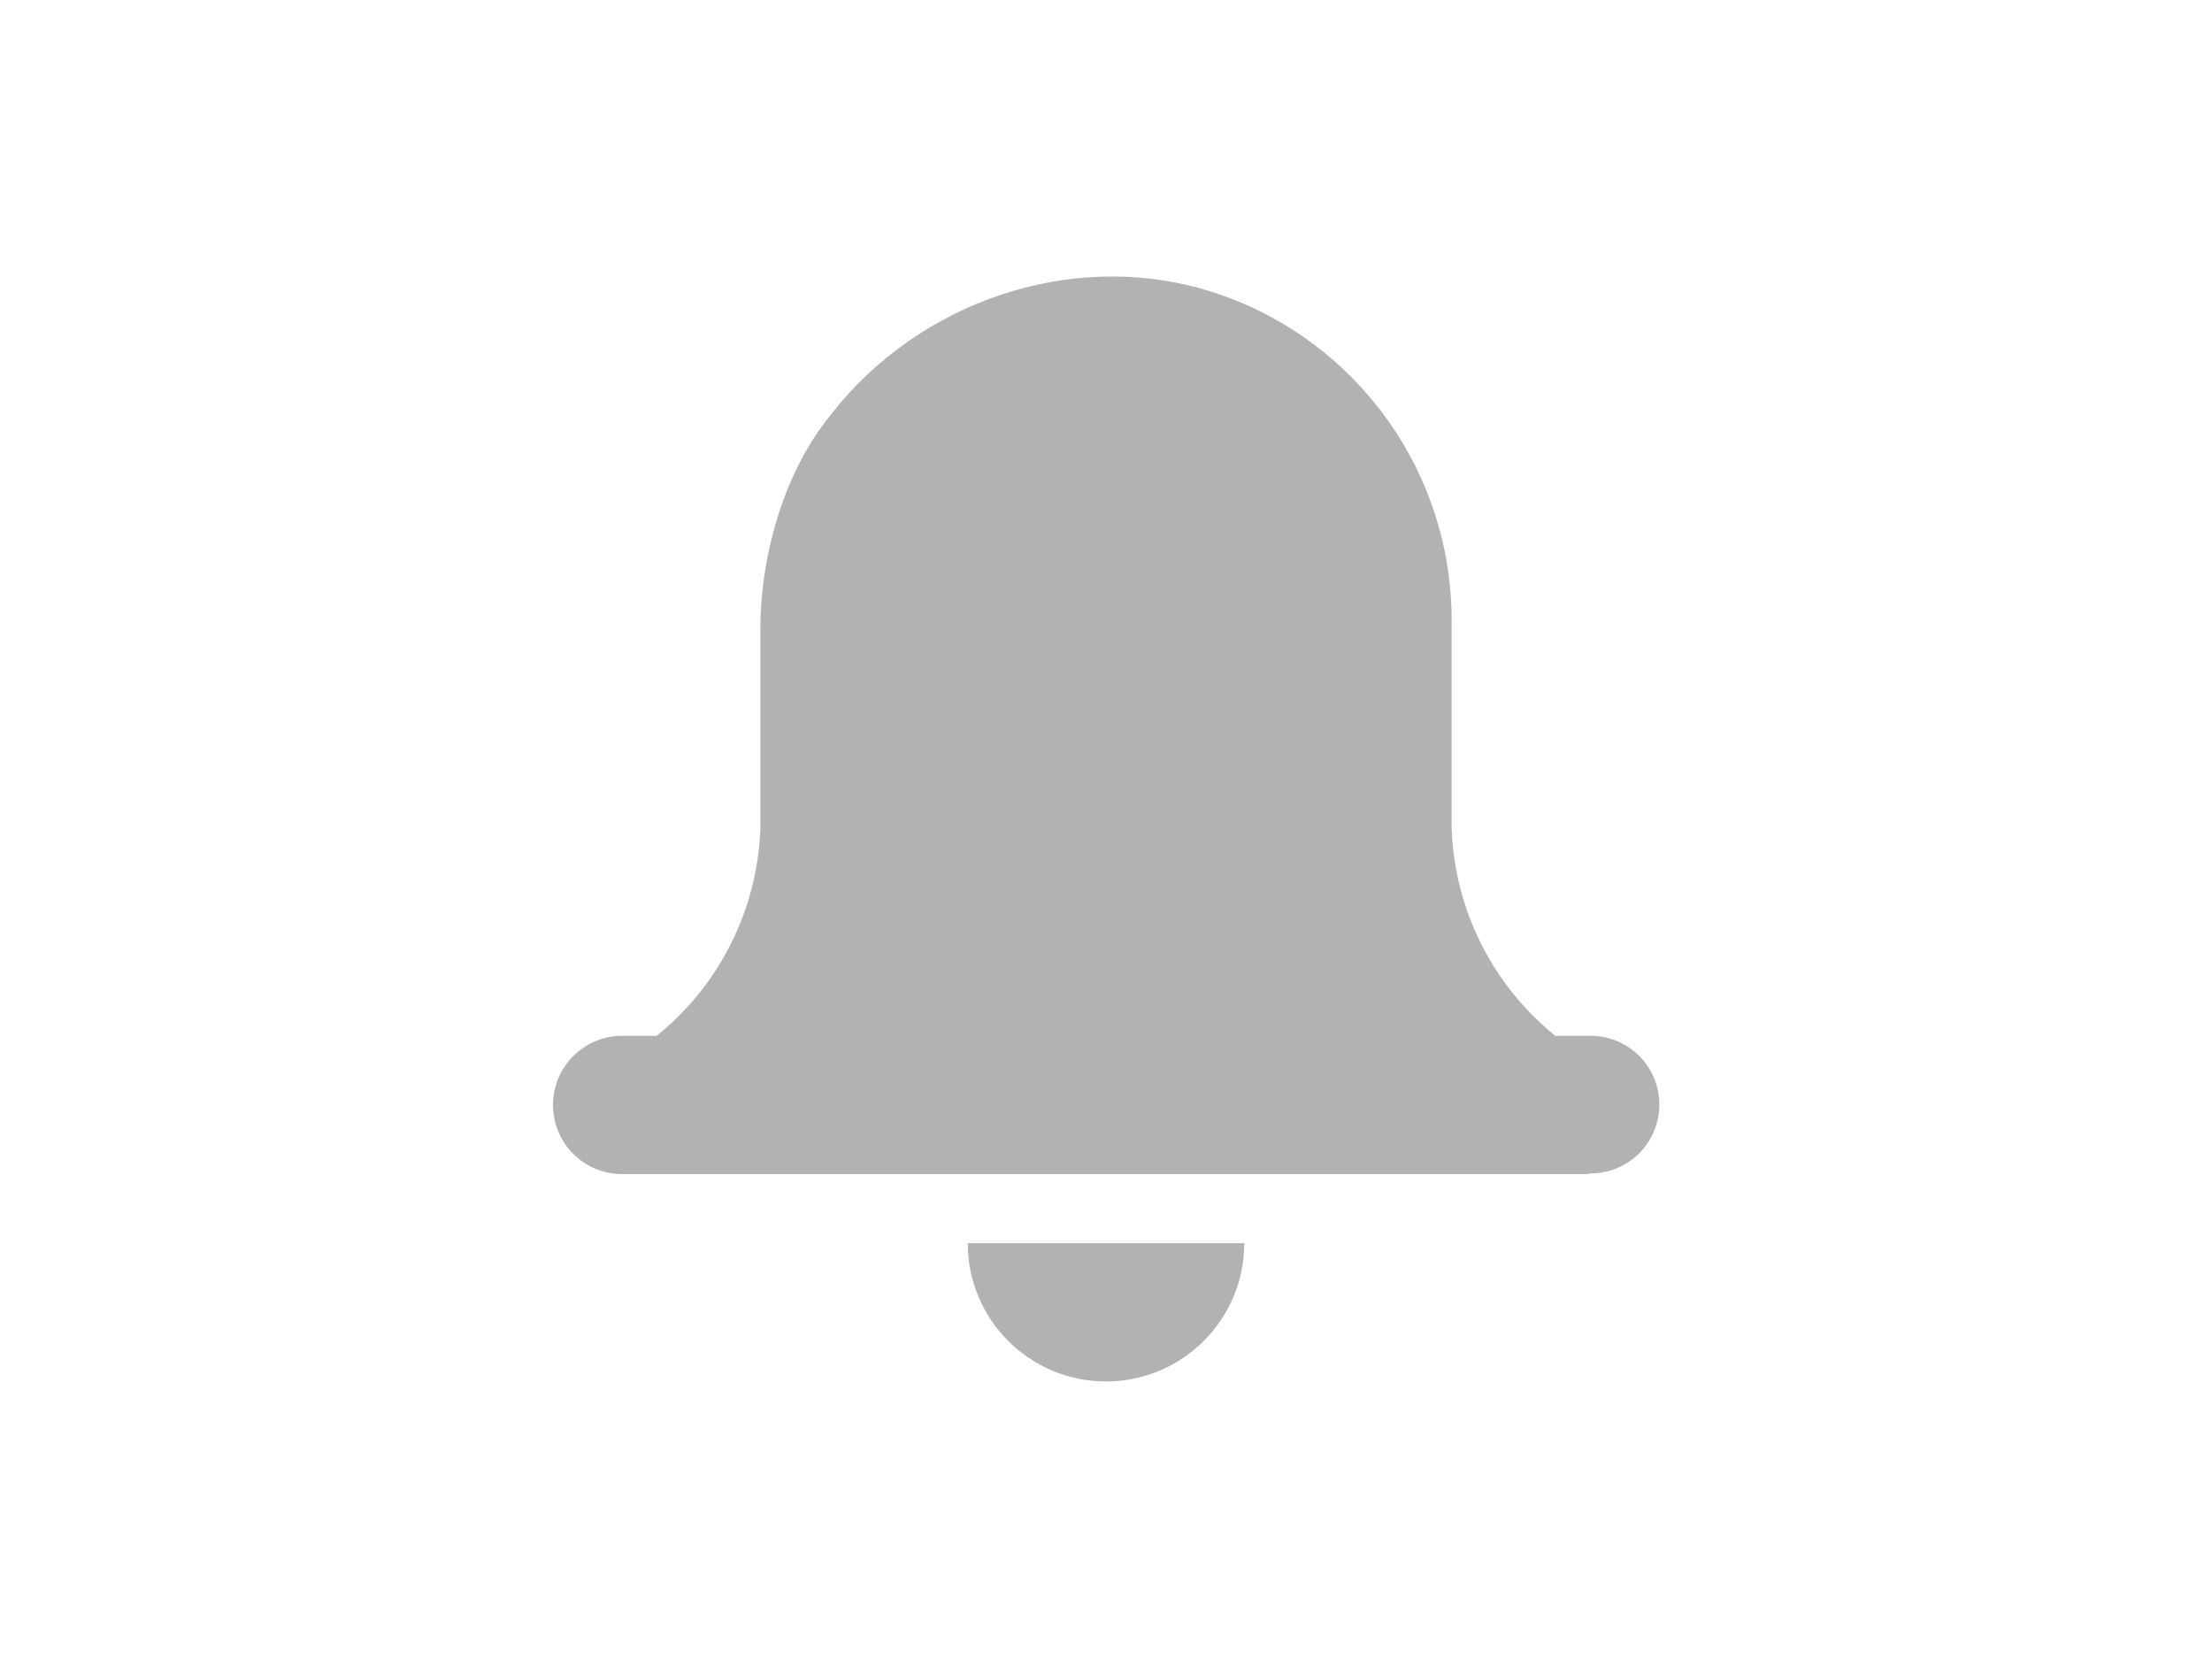
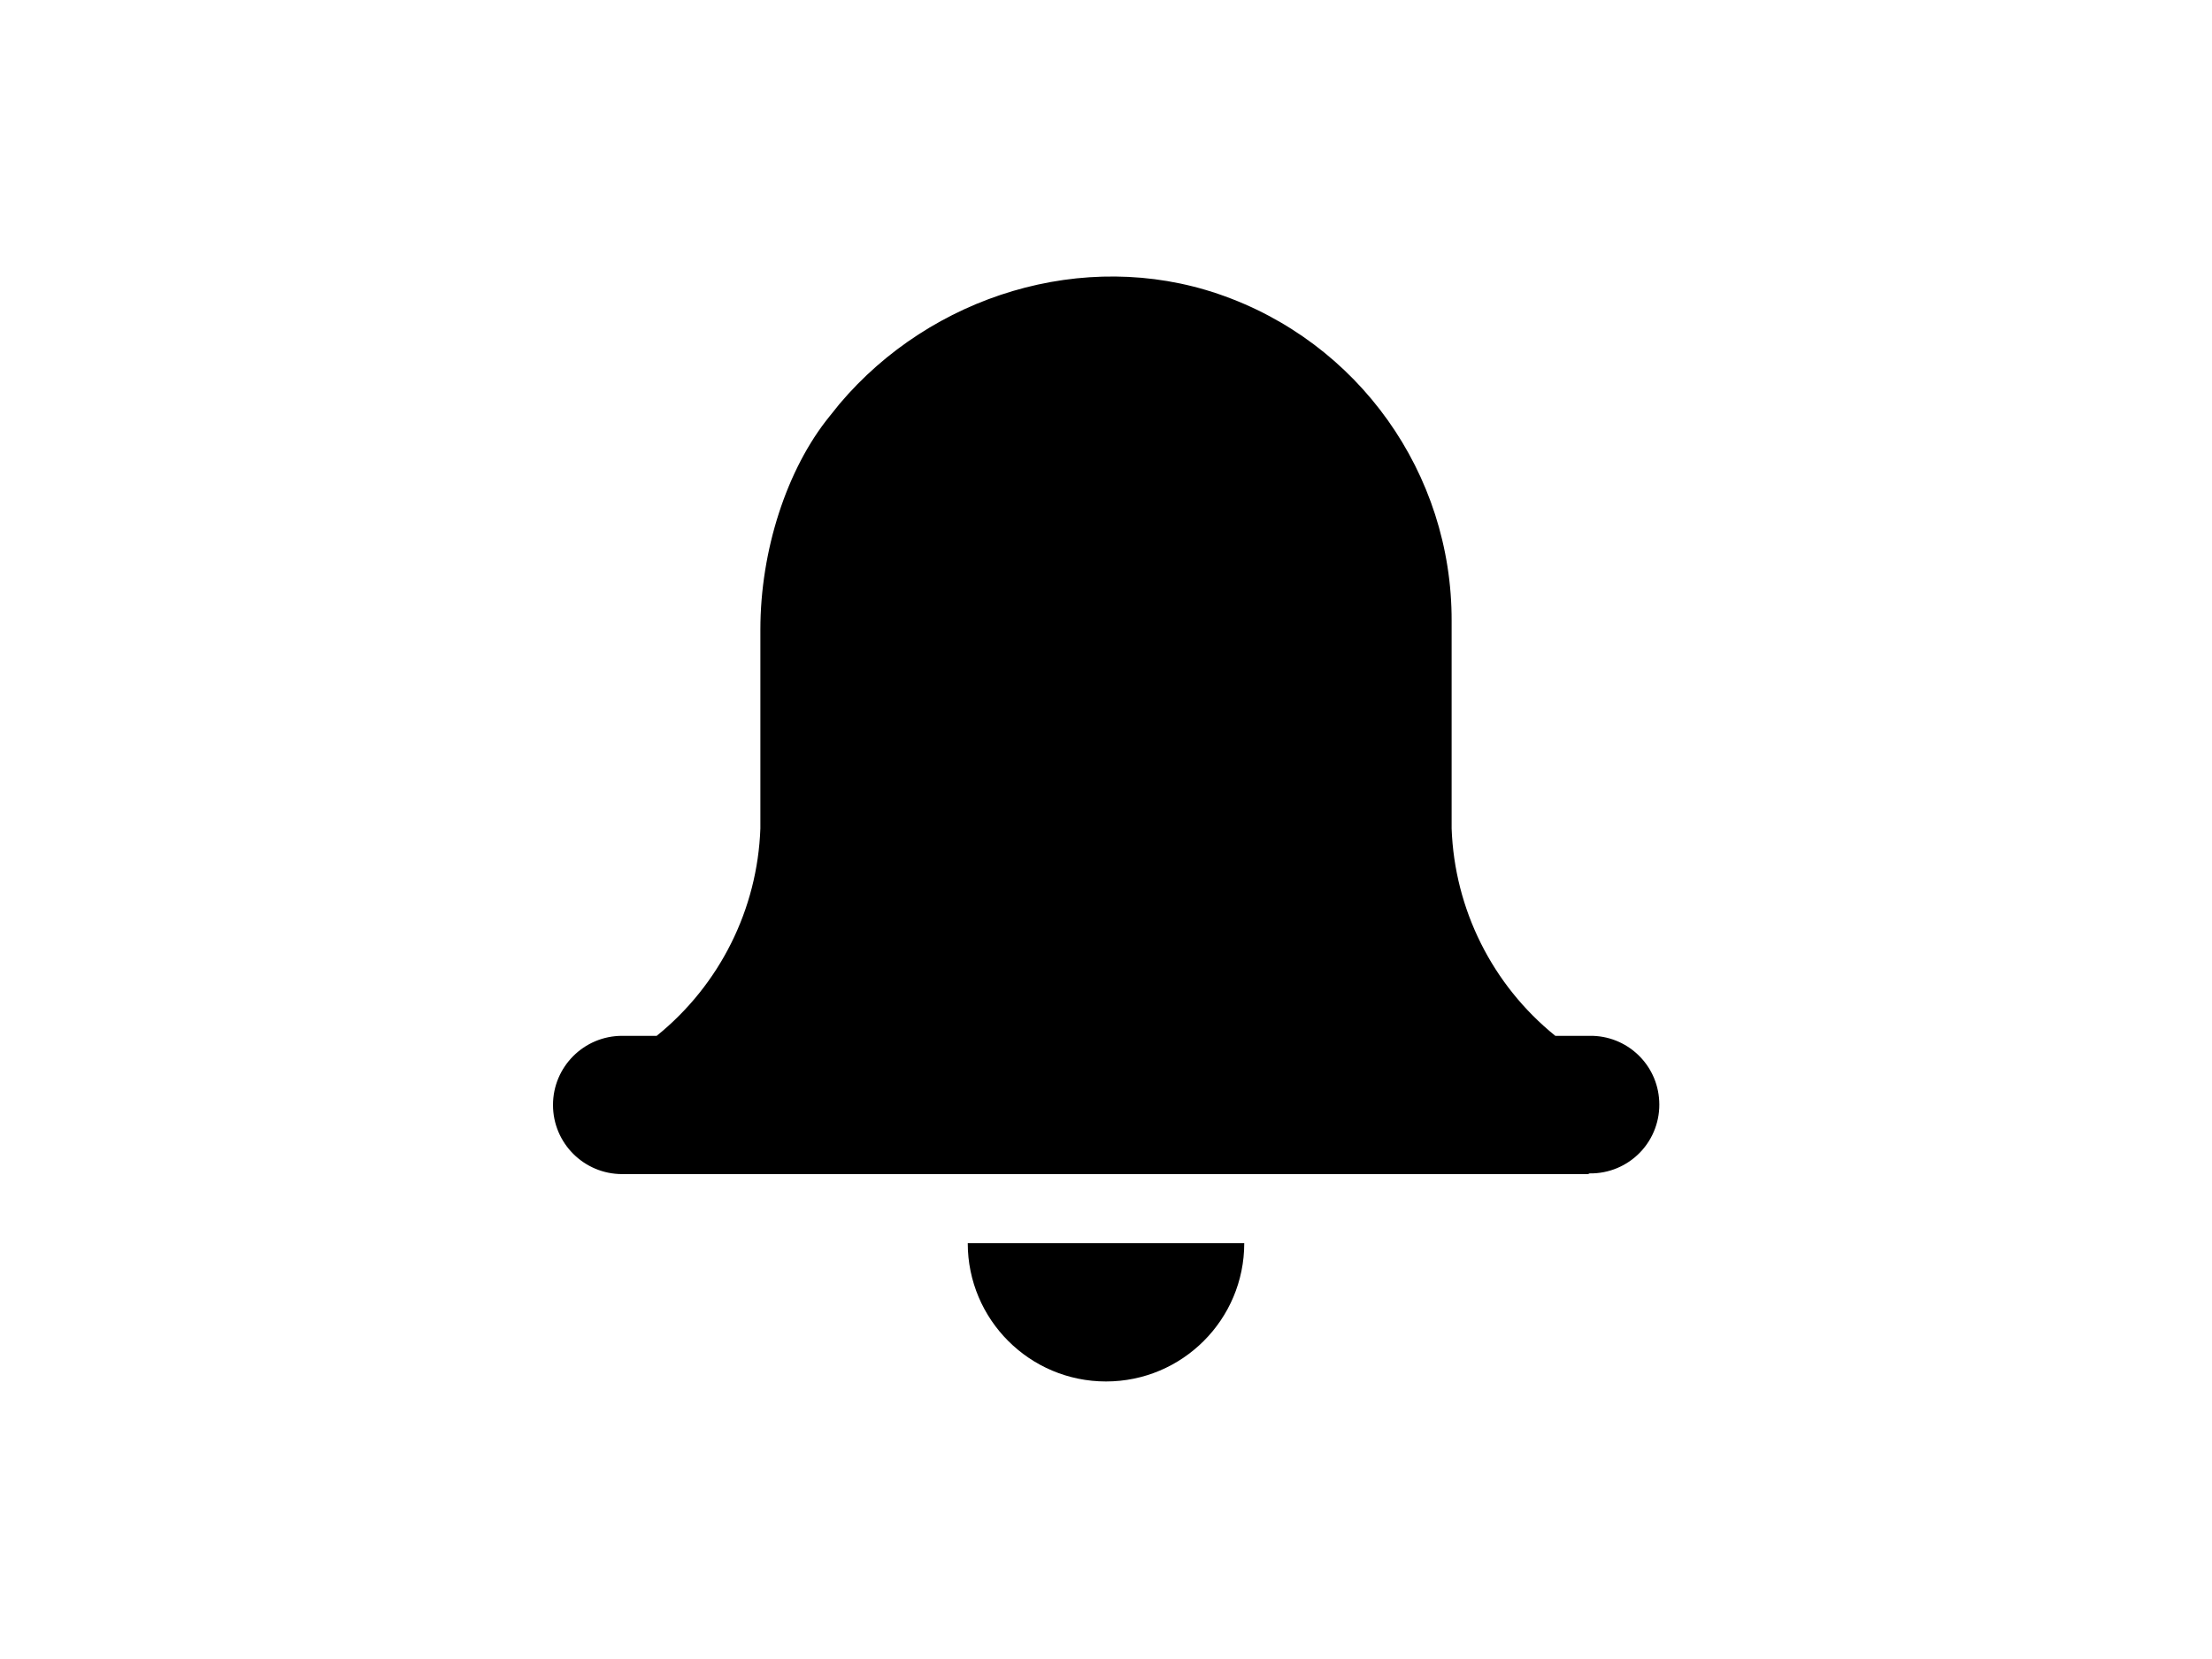
<svg xmlns="http://www.w3.org/2000/svg" width="32" height="24">
-   <path d="M18 17.985a2 2 0 11-4 0zM12.146 5.842c1.324-1.568 3.533-2.255 5.483-1.588A4.983 4.983 0 0121 8.985v3a4.04 4.04 0 001.5 3h.5a.992.992 0 011.003.942A.993.993 0 0123 16.975l-.002-.001-.024.011H9a1 1 0 110-2h.5a4.04 4.04 0 001.5-3V9.106c0-1.138.38-2.321 1.003-3.086z" fill="#B2B2B2" />
+   <path d="M18 17.985a2 2 0 11-4 0zM12.146 5.842c1.324-1.568 3.533-2.255 5.483-1.588A4.983 4.983 0 0121 8.985v3a4.04 4.04 0 001.5 3h.5a.992.992 0 011.003.942A.993.993 0 0123 16.975l-.002-.001-.024.011H9a1 1 0 110-2h.5a4.04 4.04 0 001.5-3V9.106c0-1.138.38-2.321 1.003-3.086z" fill="currentColor" />
</svg>
